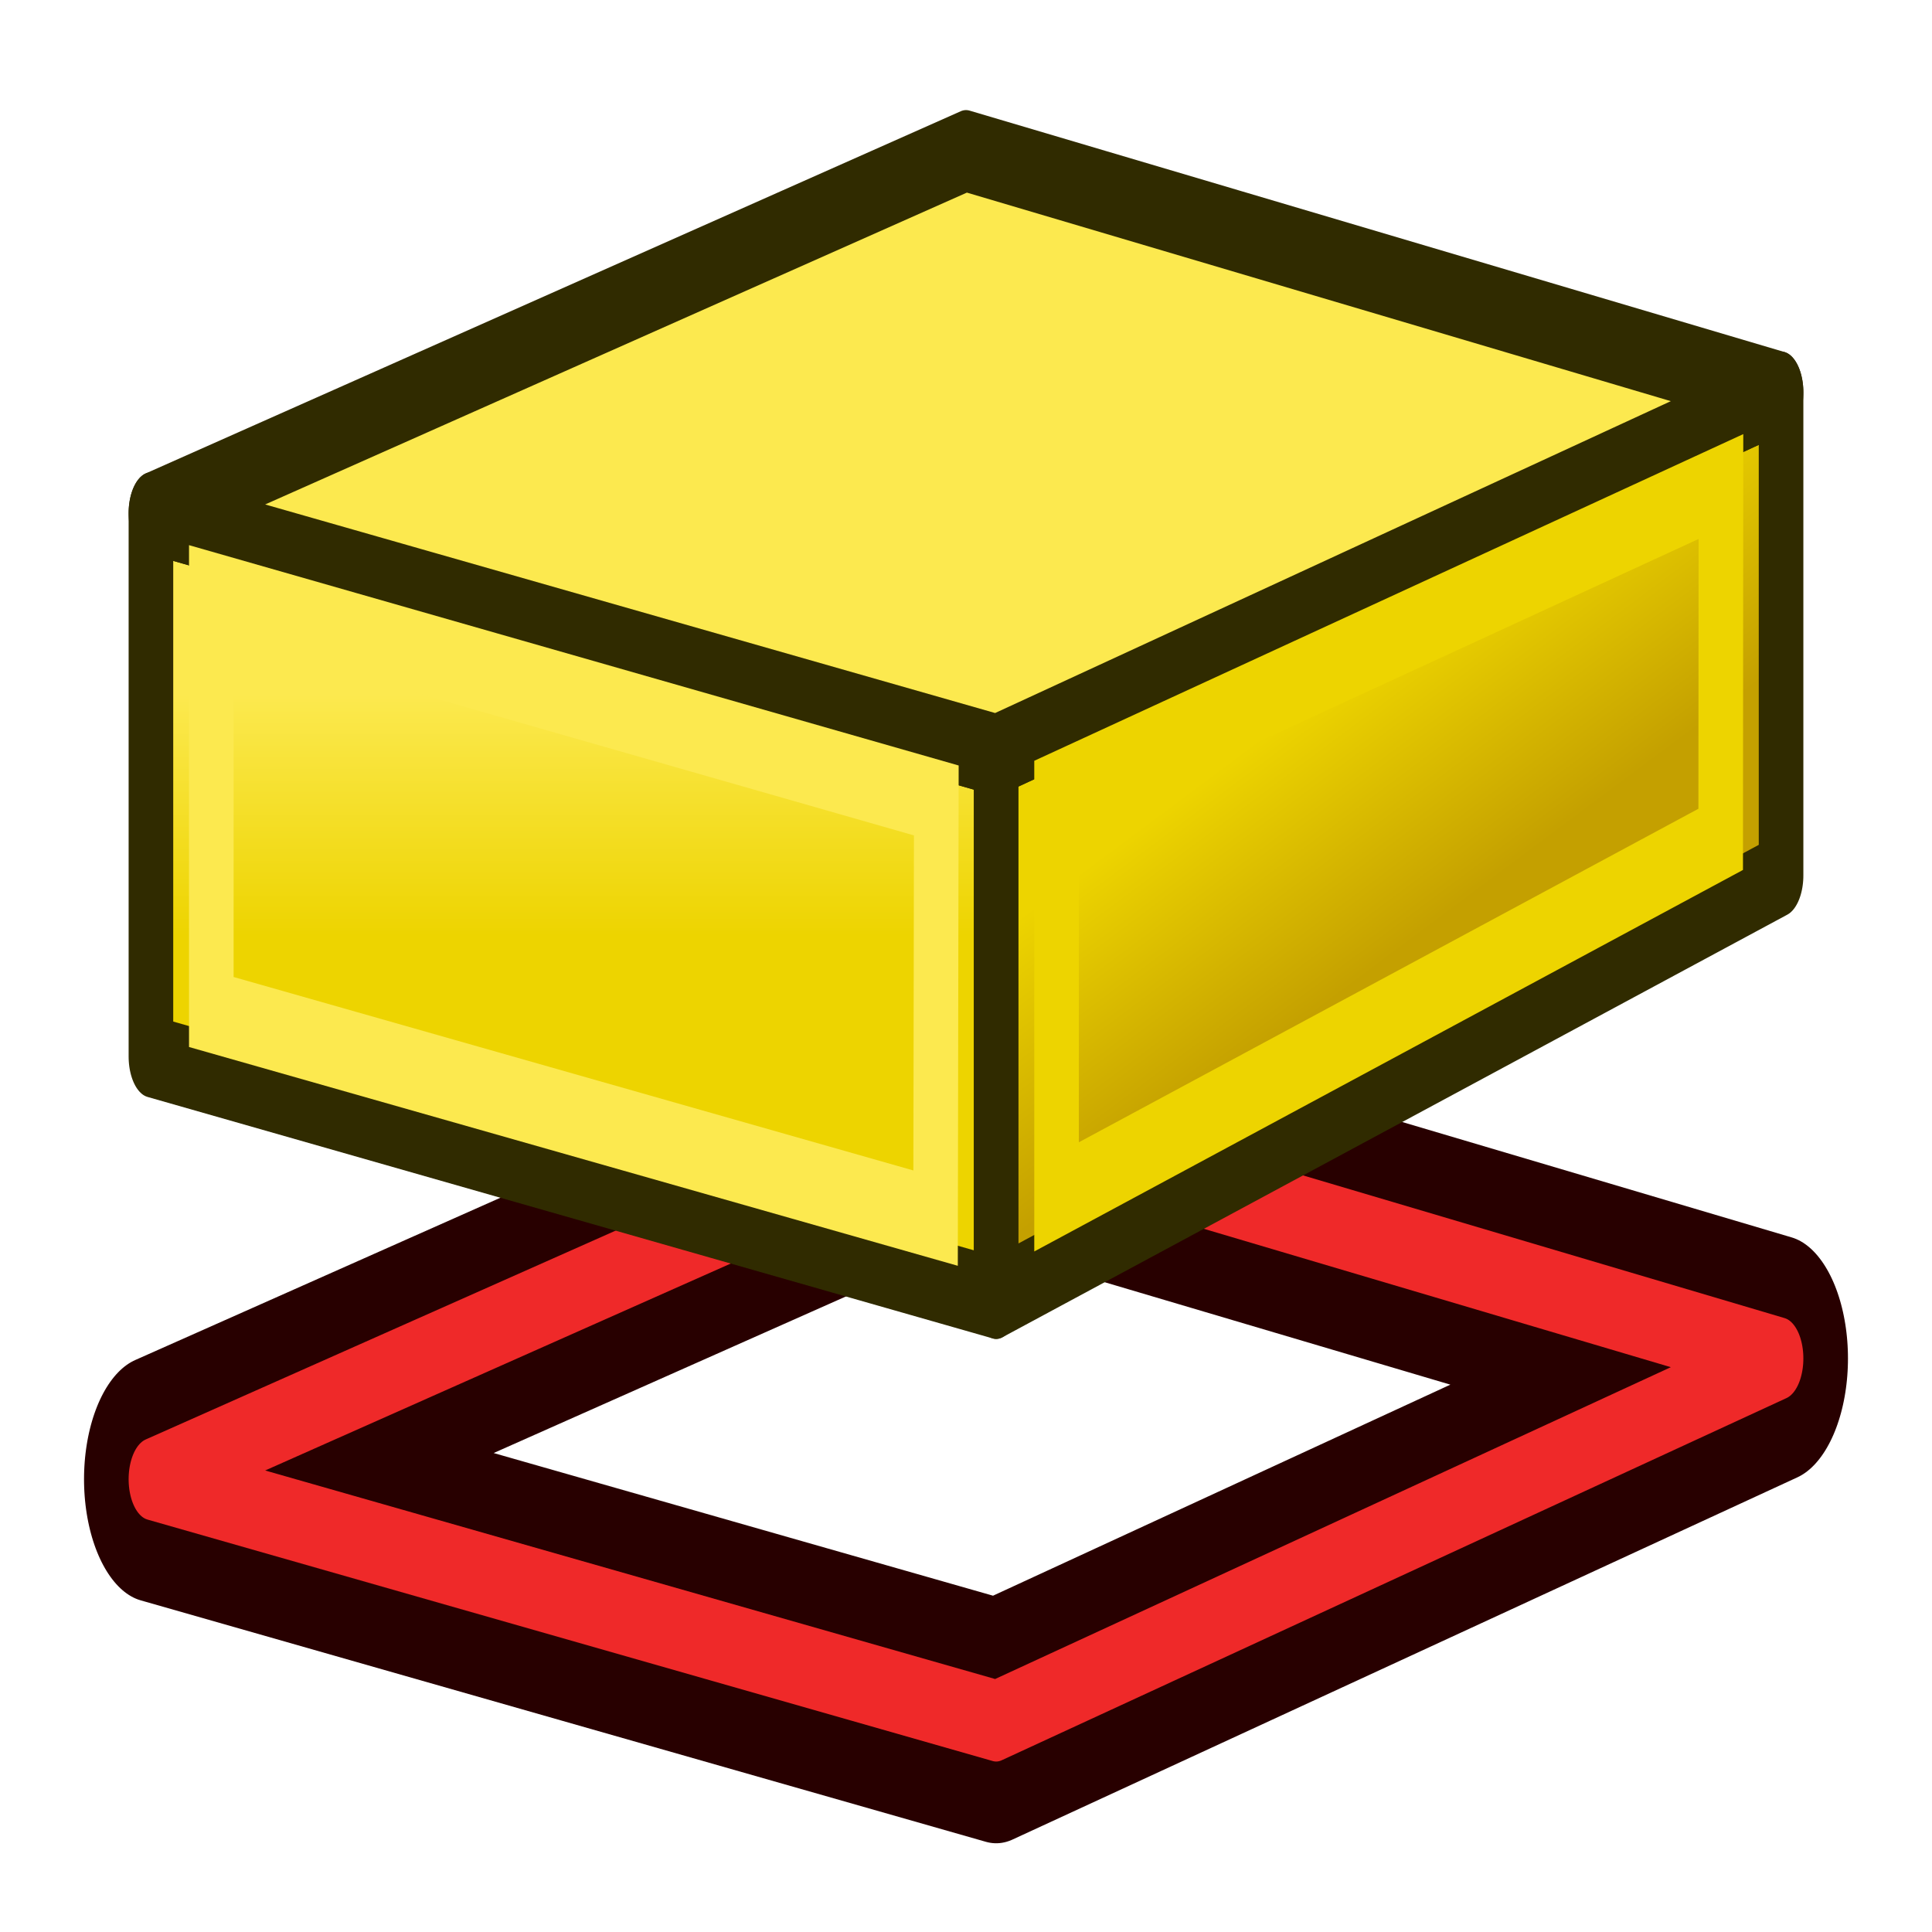
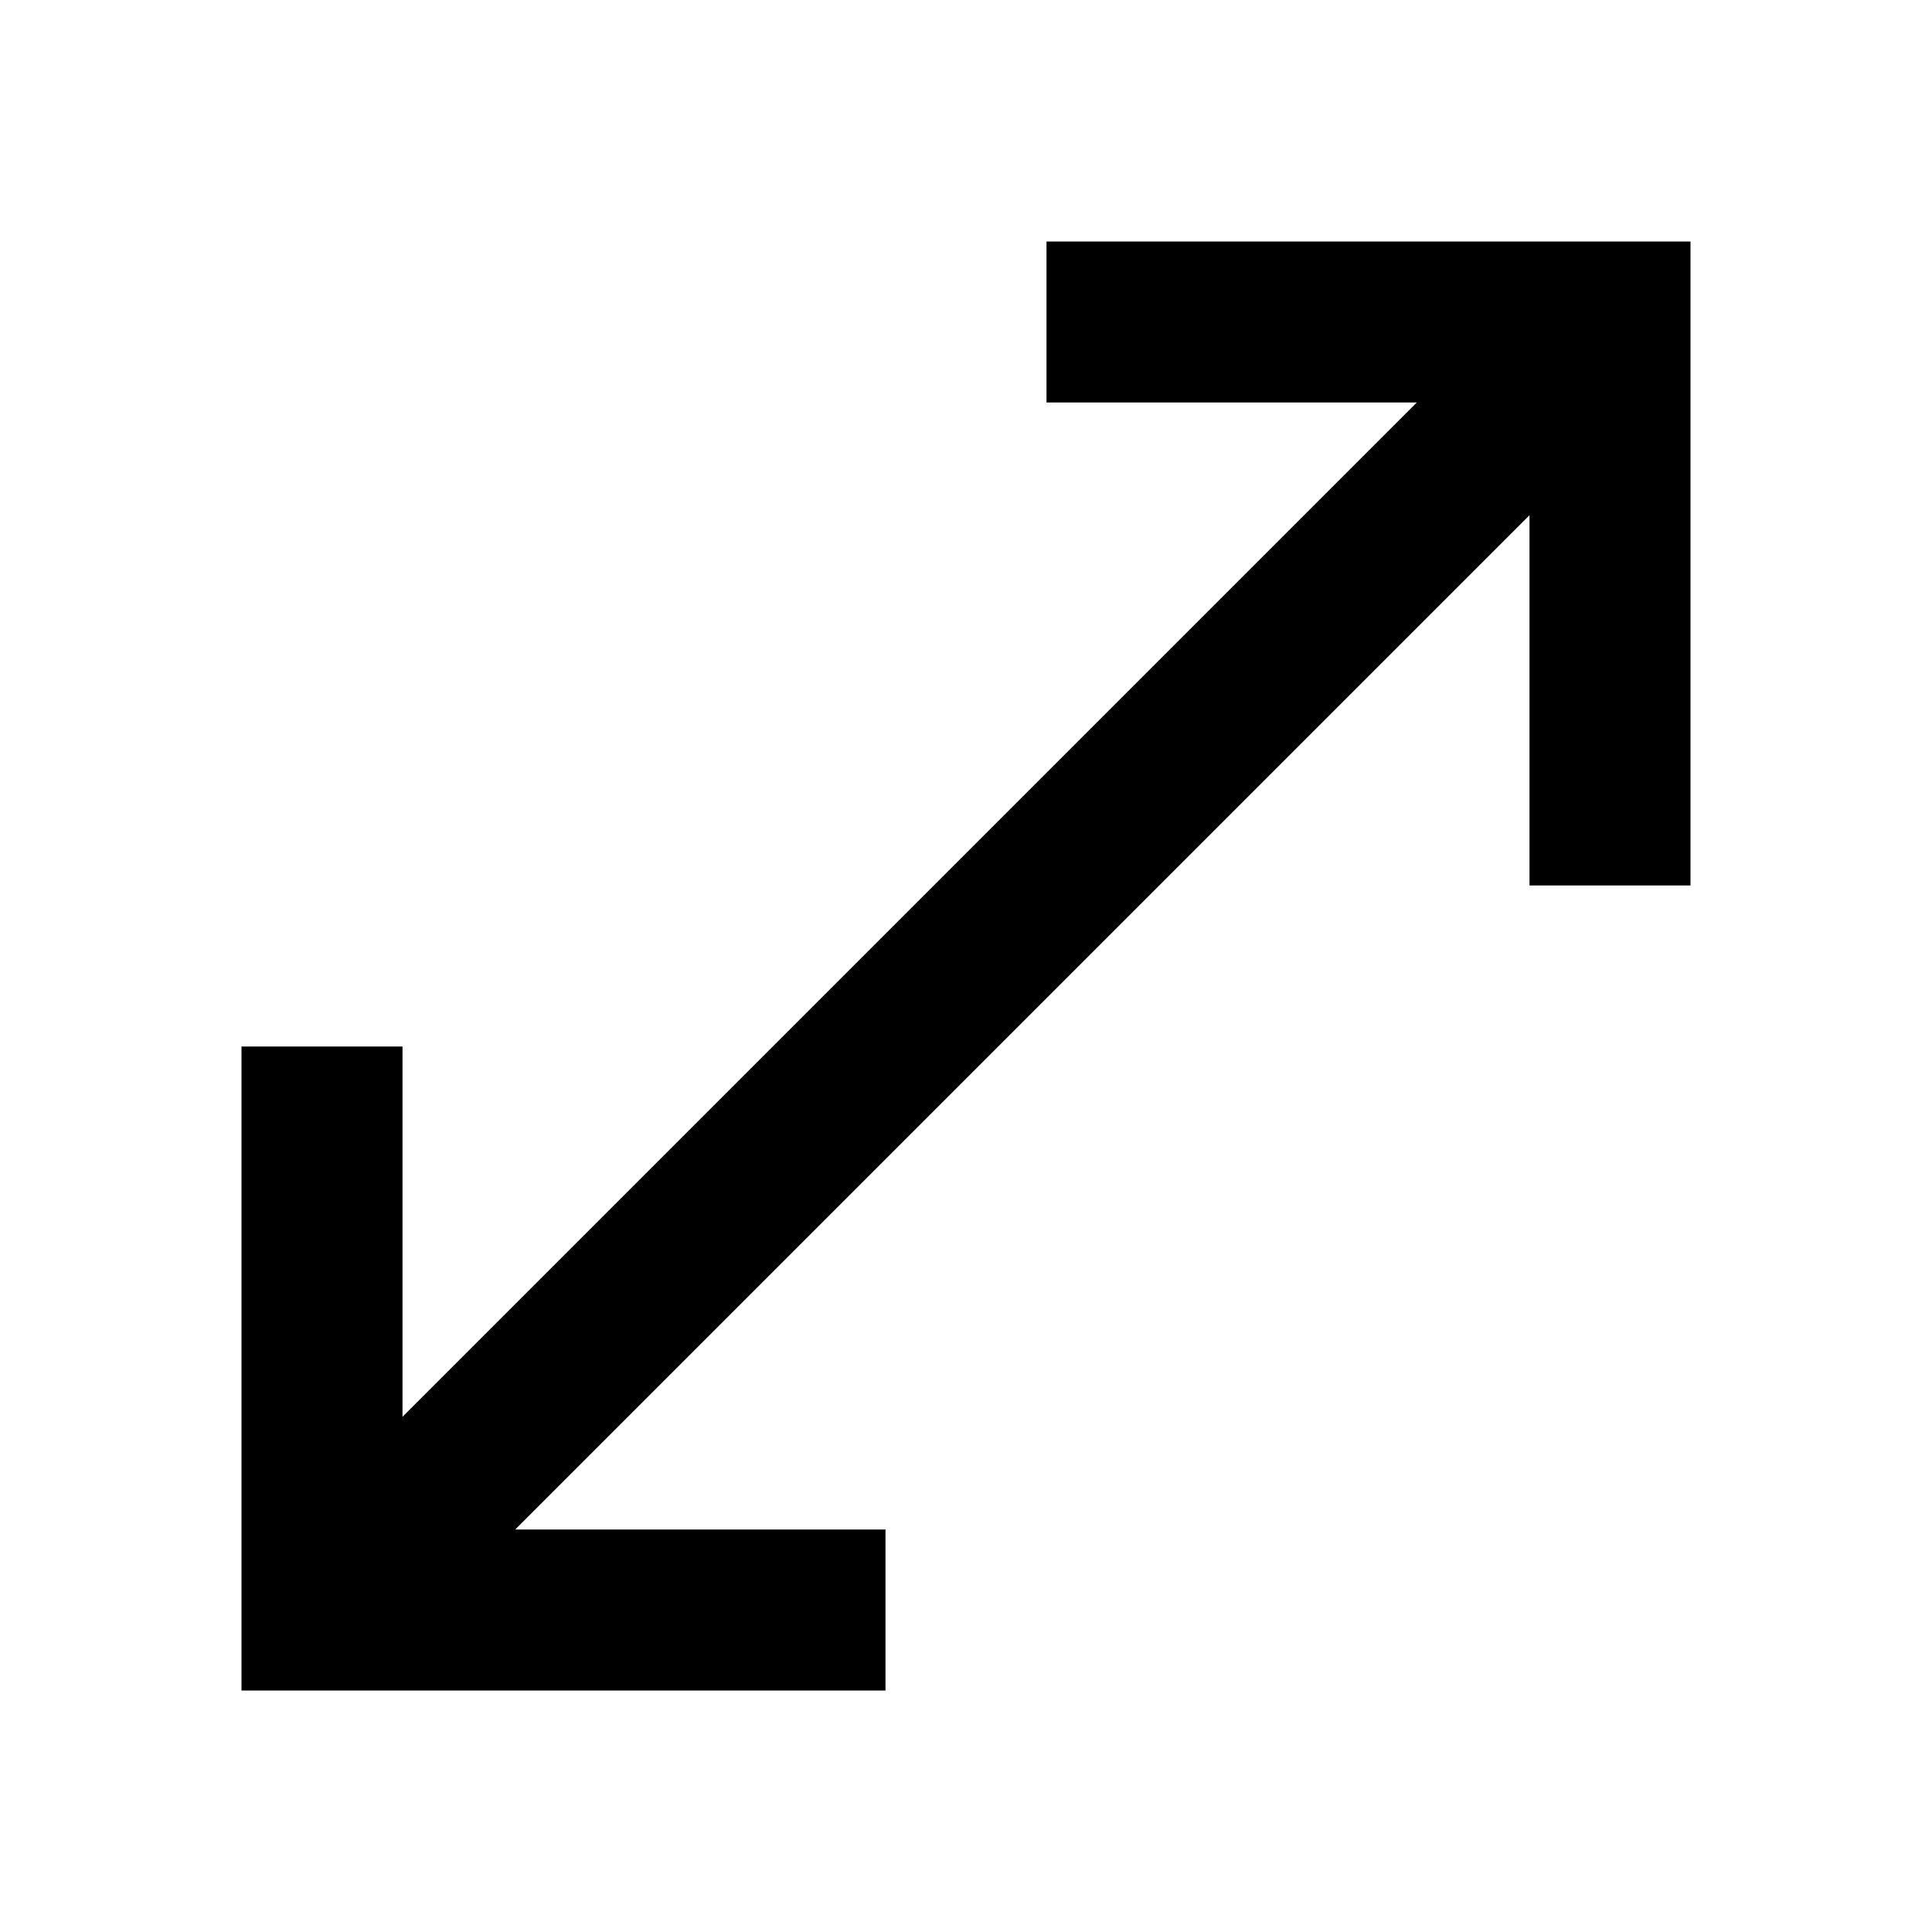
- <svg xmlns="http://www.w3.org/2000/svg" xmlns:xlink="http://www.w3.org/1999/xlink" width="64px" height="64px" id="svg2816" version="1.1">
-   <defs id="defs2818">
-     <linearGradient id="linearGradient3918">
-       <stop style="stop-color:#edd400;stop-opacity:1;" offset="0" id="stop3920" />
-       <stop style="stop-color:#fce94f;stop-opacity:1" offset="1" id="stop3922" />
-     </linearGradient>
-     <linearGradient id="linearGradient3910">
-       <stop style="stop-color:#c4a000;stop-opacity:1;" offset="0" id="stop3912" />
-       <stop style="stop-color:#edd400;stop-opacity:1" offset="1" id="stop3914" />
-     </linearGradient>
-     <linearGradient id="linearGradient3669">
-       <stop style="stop-color:#cc8000;stop-opacity:1;" offset="0" id="stop3671" />
-       <stop style="stop-color:#ffed00;stop-opacity:1;" offset="1" id="stop3673" />
-     </linearGradient>
-     <linearGradient id="linearGradient3602">
-       <stop style="stop-color:#ff2600;stop-opacity:1;" offset="0" id="stop3604" />
-       <stop style="stop-color:#ff5f00;stop-opacity:1;" offset="1" id="stop3606" />
-     </linearGradient>
-     <linearGradient xlink:href="#linearGradient3602-7" id="linearGradient3608-5" x1="3.909" y1="14.364" x2="24.818" y2="14.364" gradientUnits="userSpaceOnUse" />
-     <linearGradient id="linearGradient3602-7">
-       <stop style="stop-color:#c51900;stop-opacity:1;" offset="0" id="stop3604-1" />
-       <stop style="stop-color:#ff5f00;stop-opacity:1;" offset="1" id="stop3606-3" />
-     </linearGradient>
-     <linearGradient xlink:href="#linearGradient3602-5" id="linearGradient3608-1" x1="3.909" y1="14.364" x2="24.818" y2="14.364" gradientUnits="userSpaceOnUse" />
-     <linearGradient id="linearGradient3602-5">
-       <stop style="stop-color:#c51900;stop-opacity:1;" offset="0" id="stop3604-9" />
-       <stop style="stop-color:#ff5f00;stop-opacity:1;" offset="1" id="stop3606-9" />
-     </linearGradient>
-     <linearGradient y2="14.364" x2="24.818" y1="14.364" x1="3.909" gradientUnits="userSpaceOnUse" id="linearGradient3686" xlink:href="#linearGradient3602-5" />
-     <linearGradient xlink:href="#linearGradient3602-58" id="linearGradient3608-8" x1="3.909" y1="14.364" x2="24.818" y2="14.364" gradientUnits="userSpaceOnUse" />
-     <linearGradient id="linearGradient3602-58">
-       <stop style="stop-color:#c51900;stop-opacity:1;" offset="0" id="stop3604-2" />
-       <stop style="stop-color:#ff5f00;stop-opacity:1;" offset="1" id="stop3606-2" />
-     </linearGradient>
-     <linearGradient y2="14.364" x2="24.818" y1="14.364" x1="3.909" gradientUnits="userSpaceOnUse" id="linearGradient3726" xlink:href="#linearGradient3602-58" />
-     <linearGradient id="linearGradient3602-1">
-       <stop style="stop-color:#ff2600;stop-opacity:1;" offset="0" id="stop3604-8" />
-       <stop style="stop-color:#ff5f00;stop-opacity:1;" offset="1" id="stop3606-96" />
-     </linearGradient>
-     <linearGradient xlink:href="#linearGradient3602-1" id="linearGradient2875" gradientUnits="userSpaceOnUse" x1="3.909" y1="14.364" x2="24.818" y2="14.364" />
-     <linearGradient id="linearGradient3602-1-5">
-       <stop style="stop-color:#ff2600;stop-opacity:1;" offset="0" id="stop3604-8-3" />
-       <stop style="stop-color:#ff5f00;stop-opacity:1;" offset="1" id="stop3606-96-8" />
-     </linearGradient>
-     <linearGradient id="linearGradient3602-1-8">
-       <stop style="stop-color:#ff2600;stop-opacity:1;" offset="0" id="stop3604-8-5" />
-       <stop style="stop-color:#ff5f00;stop-opacity:1;" offset="1" id="stop3606-96-2" />
-     </linearGradient>
-     <linearGradient id="linearGradient3669-2">
-       <stop style="stop-color:#af7d00;stop-opacity:1;" offset="0" id="stop3671-7" />
-       <stop style="stop-color:#ffed00;stop-opacity:1;" offset="1" id="stop3673-5" />
-     </linearGradient>
-     <linearGradient gradientTransform="matrix(0.7387277,0,0,1.353679,-2.25,-2)" y2="1.847" x2="48.26" y1="33.612" x1="34.29" gradientUnits="userSpaceOnUse" id="linearGradient3698" xlink:href="#linearGradient3669-2" />
-     <linearGradient id="linearGradient3669-22">
-       <stop style="stop-color:#af7d00;stop-opacity:1;" offset="0" id="stop3671-8" />
-       <stop style="stop-color:#ffed00;stop-opacity:1;" offset="1" id="stop3673-4" />
-     </linearGradient>
-     <linearGradient gradientTransform="matrix(0.7387277,0,0,1.353679,-2.25,-2)" y2="1.847" x2="48.26" y1="33.612" x1="34.29" gradientUnits="userSpaceOnUse" id="linearGradient3698-3" xlink:href="#linearGradient3669-22" />
-     <linearGradient id="linearGradient3669-0">
-       <stop style="stop-color:#af7d00;stop-opacity:1;" offset="0" id="stop3671-9" />
-       <stop style="stop-color:#ffed00;stop-opacity:1;" offset="1" id="stop3673-1" />
-     </linearGradient>
-     <linearGradient gradientTransform="matrix(0.7387277,0,0,1.353679,-2.25,-2)" y2="1.847" x2="48.26" y1="33.612" x1="34.29" gradientUnits="userSpaceOnUse" id="linearGradient3698-9" xlink:href="#linearGradient3669-0" />
-     <linearGradient xlink:href="#linearGradient3910" id="linearGradient3916" x1="63.623" y1="24.378" x2="60.916" y2="17.729" gradientUnits="userSpaceOnUse" gradientTransform="translate(0,-1.477455)" />
-     <linearGradient xlink:href="#linearGradient3918" id="linearGradient3924" x1="24.366" y1="24.378" x2="24.366" y2="18.468" gradientUnits="userSpaceOnUse" gradientTransform="translate(0,-1.477455)" />
-   </defs>
-   <g id="layer1">
-     <g transform="scale(0.7387277,1.353679)" style="font-size:54.215px;font-style:normal;font-variant:normal;font-weight:normal;font-stretch:normal;fill:#ff2600;fill-opacity:1;stroke:#731200;font-family:Arial;-inkscape-font-specification:Arial;color:#000000;fill-rule:nonzero;stroke-width:2.191;stroke-linecap:square;stroke-linejoin:round;stroke-miterlimit:4;stroke-opacity:1;stroke-dasharray:none;stroke-dashoffset:0;marker:none;visibility:visible;display:inline;overflow:visible;enable-background:accumulate" id="text3796">
-       <path style="color:#000000;font-style:normal;font-variant:normal;font-weight:normal;font-stretch:normal;font-size:54.215px;font-family:Arial;-inkscape-font-specification:Arial;display:inline;overflow:visible;visibility:visible;fill:none;stroke:#280000;stroke-width:6;stroke-linecap:round;stroke-linejoin:round;stroke-miterlimit:4;stroke-dasharray:none;stroke-dashoffset:0;stroke-opacity:1;marker:none;enable-background:accumulate" d="M 43.318,27.333 79.867,33.243 44.671,42.107 6.768,36.198 Z" id="rect3200-5-3" />
-       <path style="color:#000000;font-style:normal;font-variant:normal;font-weight:normal;font-stretch:normal;font-size:54.215px;font-family:Arial;-inkscape-font-specification:Arial;display:inline;overflow:visible;visibility:visible;fill:none;stroke:#ef2929;stroke-width:2;stroke-linecap:round;stroke-linejoin:round;stroke-miterlimit:4;stroke-dasharray:none;stroke-dashoffset:0;stroke-opacity:1;marker:none;enable-background:accumulate" d="M 43.318,27.333 79.867,33.243 44.671,42.107 6.768,36.198 Z" id="rect3200-5-3-6" />
-       <path style="color:#000000;fill:url(#linearGradient3924);fill-opacity:1;fill-rule:evenodd;stroke:#302b00;stroke-width:2;stroke-linecap:round;stroke-linejoin:round;stroke-miterlimit:4;stroke-opacity:1;stroke-dasharray:none;stroke-dashoffset:0;marker:none;visibility:visible;display:inline;overflow:visible;enable-background:accumulate" d="m 6.768,12.558 37.903,5.91 0,13.297 -37.903,-5.91 z" id="rect3200" />
-       <path style="color:#000000;fill:url(#linearGradient3916);fill-opacity:1;fill-rule:evenodd;stroke:#302b00;stroke-width:2;stroke-linecap:round;stroke-linejoin:round;stroke-miterlimit:4;stroke-opacity:1;stroke-dasharray:none;stroke-dashoffset:0;marker:none;visibility:visible;display:inline;overflow:visible;enable-background:accumulate" d="m 44.671,18.468 35.196,-8.865 0,11.82 -35.196,10.342 z" id="rect3200-8" />
-       <path style="color:#000000;fill:#fce94f;fill-opacity:1;fill-rule:evenodd;stroke:#302b00;stroke-width:2;stroke-linecap:round;stroke-linejoin:round;stroke-miterlimit:4;stroke-opacity:1;stroke-dasharray:none;stroke-dashoffset:0;marker:none;visibility:visible;display:inline;overflow:visible;enable-background:accumulate" d="M 43.318,3.694 79.867,9.603 44.671,18.468 6.768,12.558 z" id="rect3200-5" />
-       <path style="fill:none;stroke:#fce94f;stroke-width:2;stroke-linecap:butt;stroke-linejoin:miter;stroke-opacity:1" d="m 9.476,14.509 0,10.256 32.478,5.044 0.032,-10.221 z" id="path3805" />
-       <path style="fill:none;stroke:#edd400;stroke-width:2;stroke-linecap:butt;stroke-linejoin:miter;stroke-opacity:1" d="m 47.379,19.397 0,9.892 29.781,-8.749 0.011,-8.634 z" id="path3807" />
-     </g>
-   </g>
+ <svg xmlns="http://www.w3.org/2000/svg" fill="currentColor" height="24" viewBox="0 -960 960 960" width="24">
+   <path d="M120-120v-320h80v184l504-504H520v-80h320v320h-80v-184L256-200h184v80H120Z" />
</svg>
